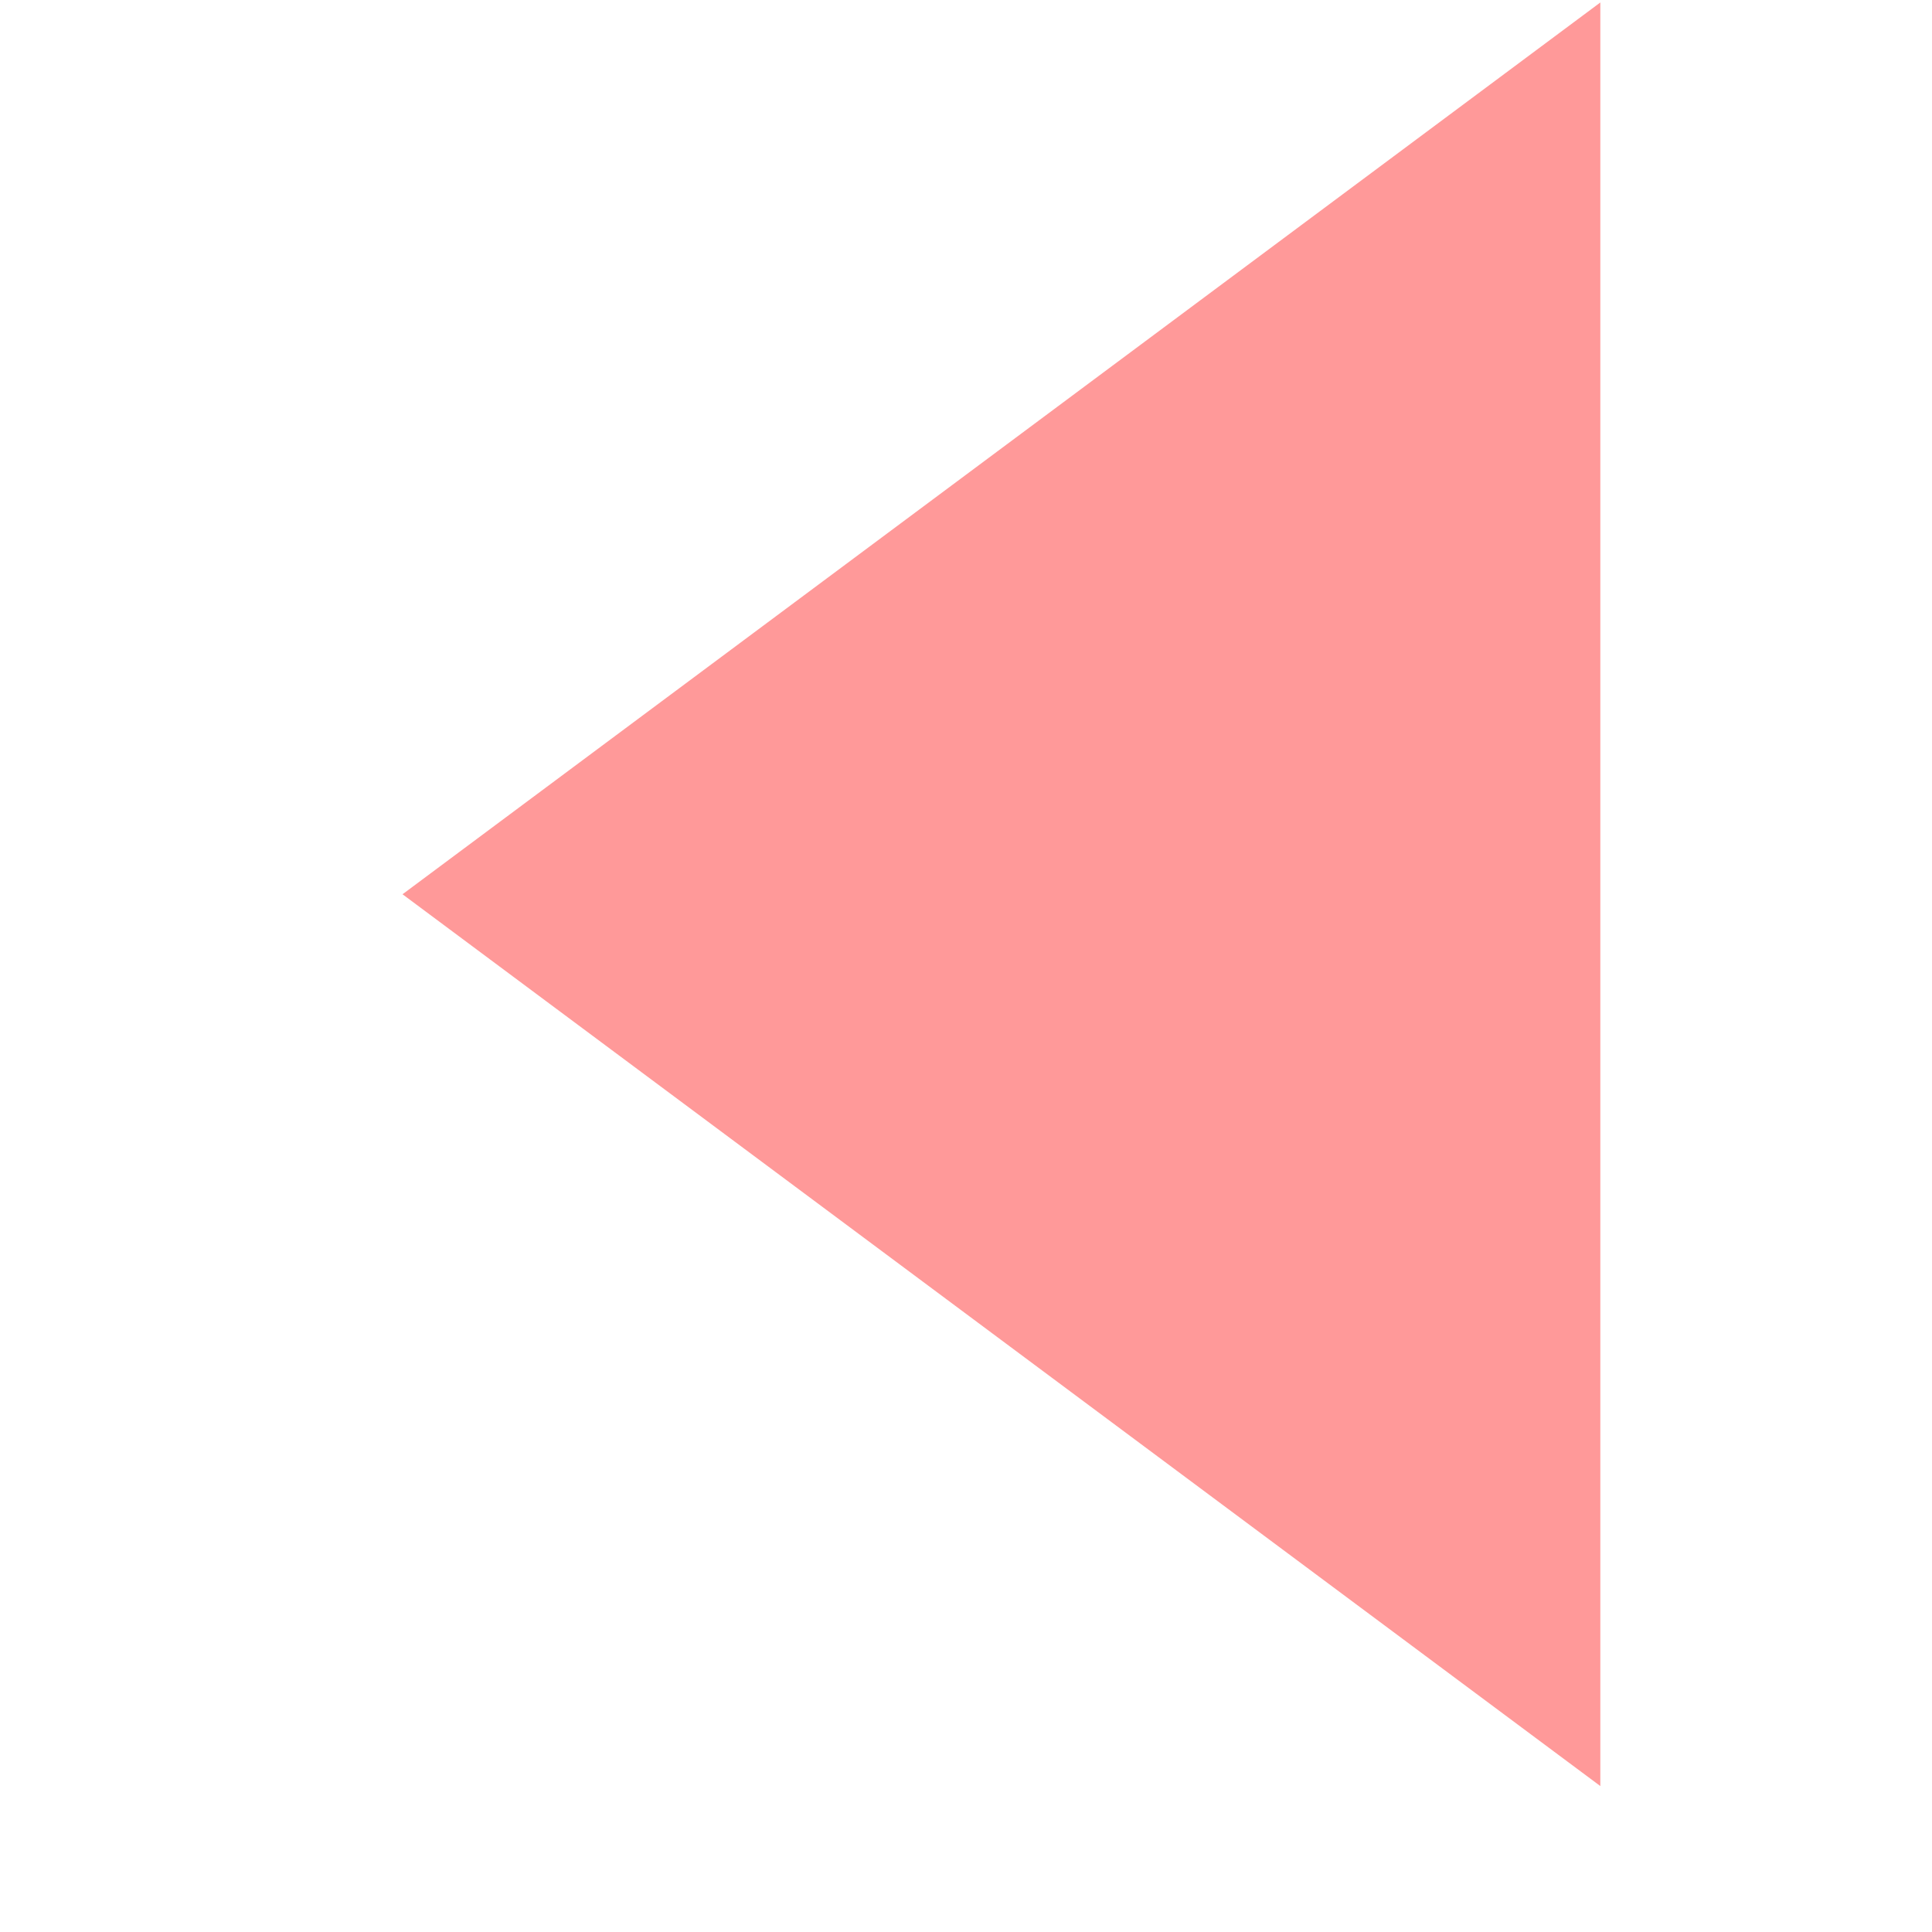
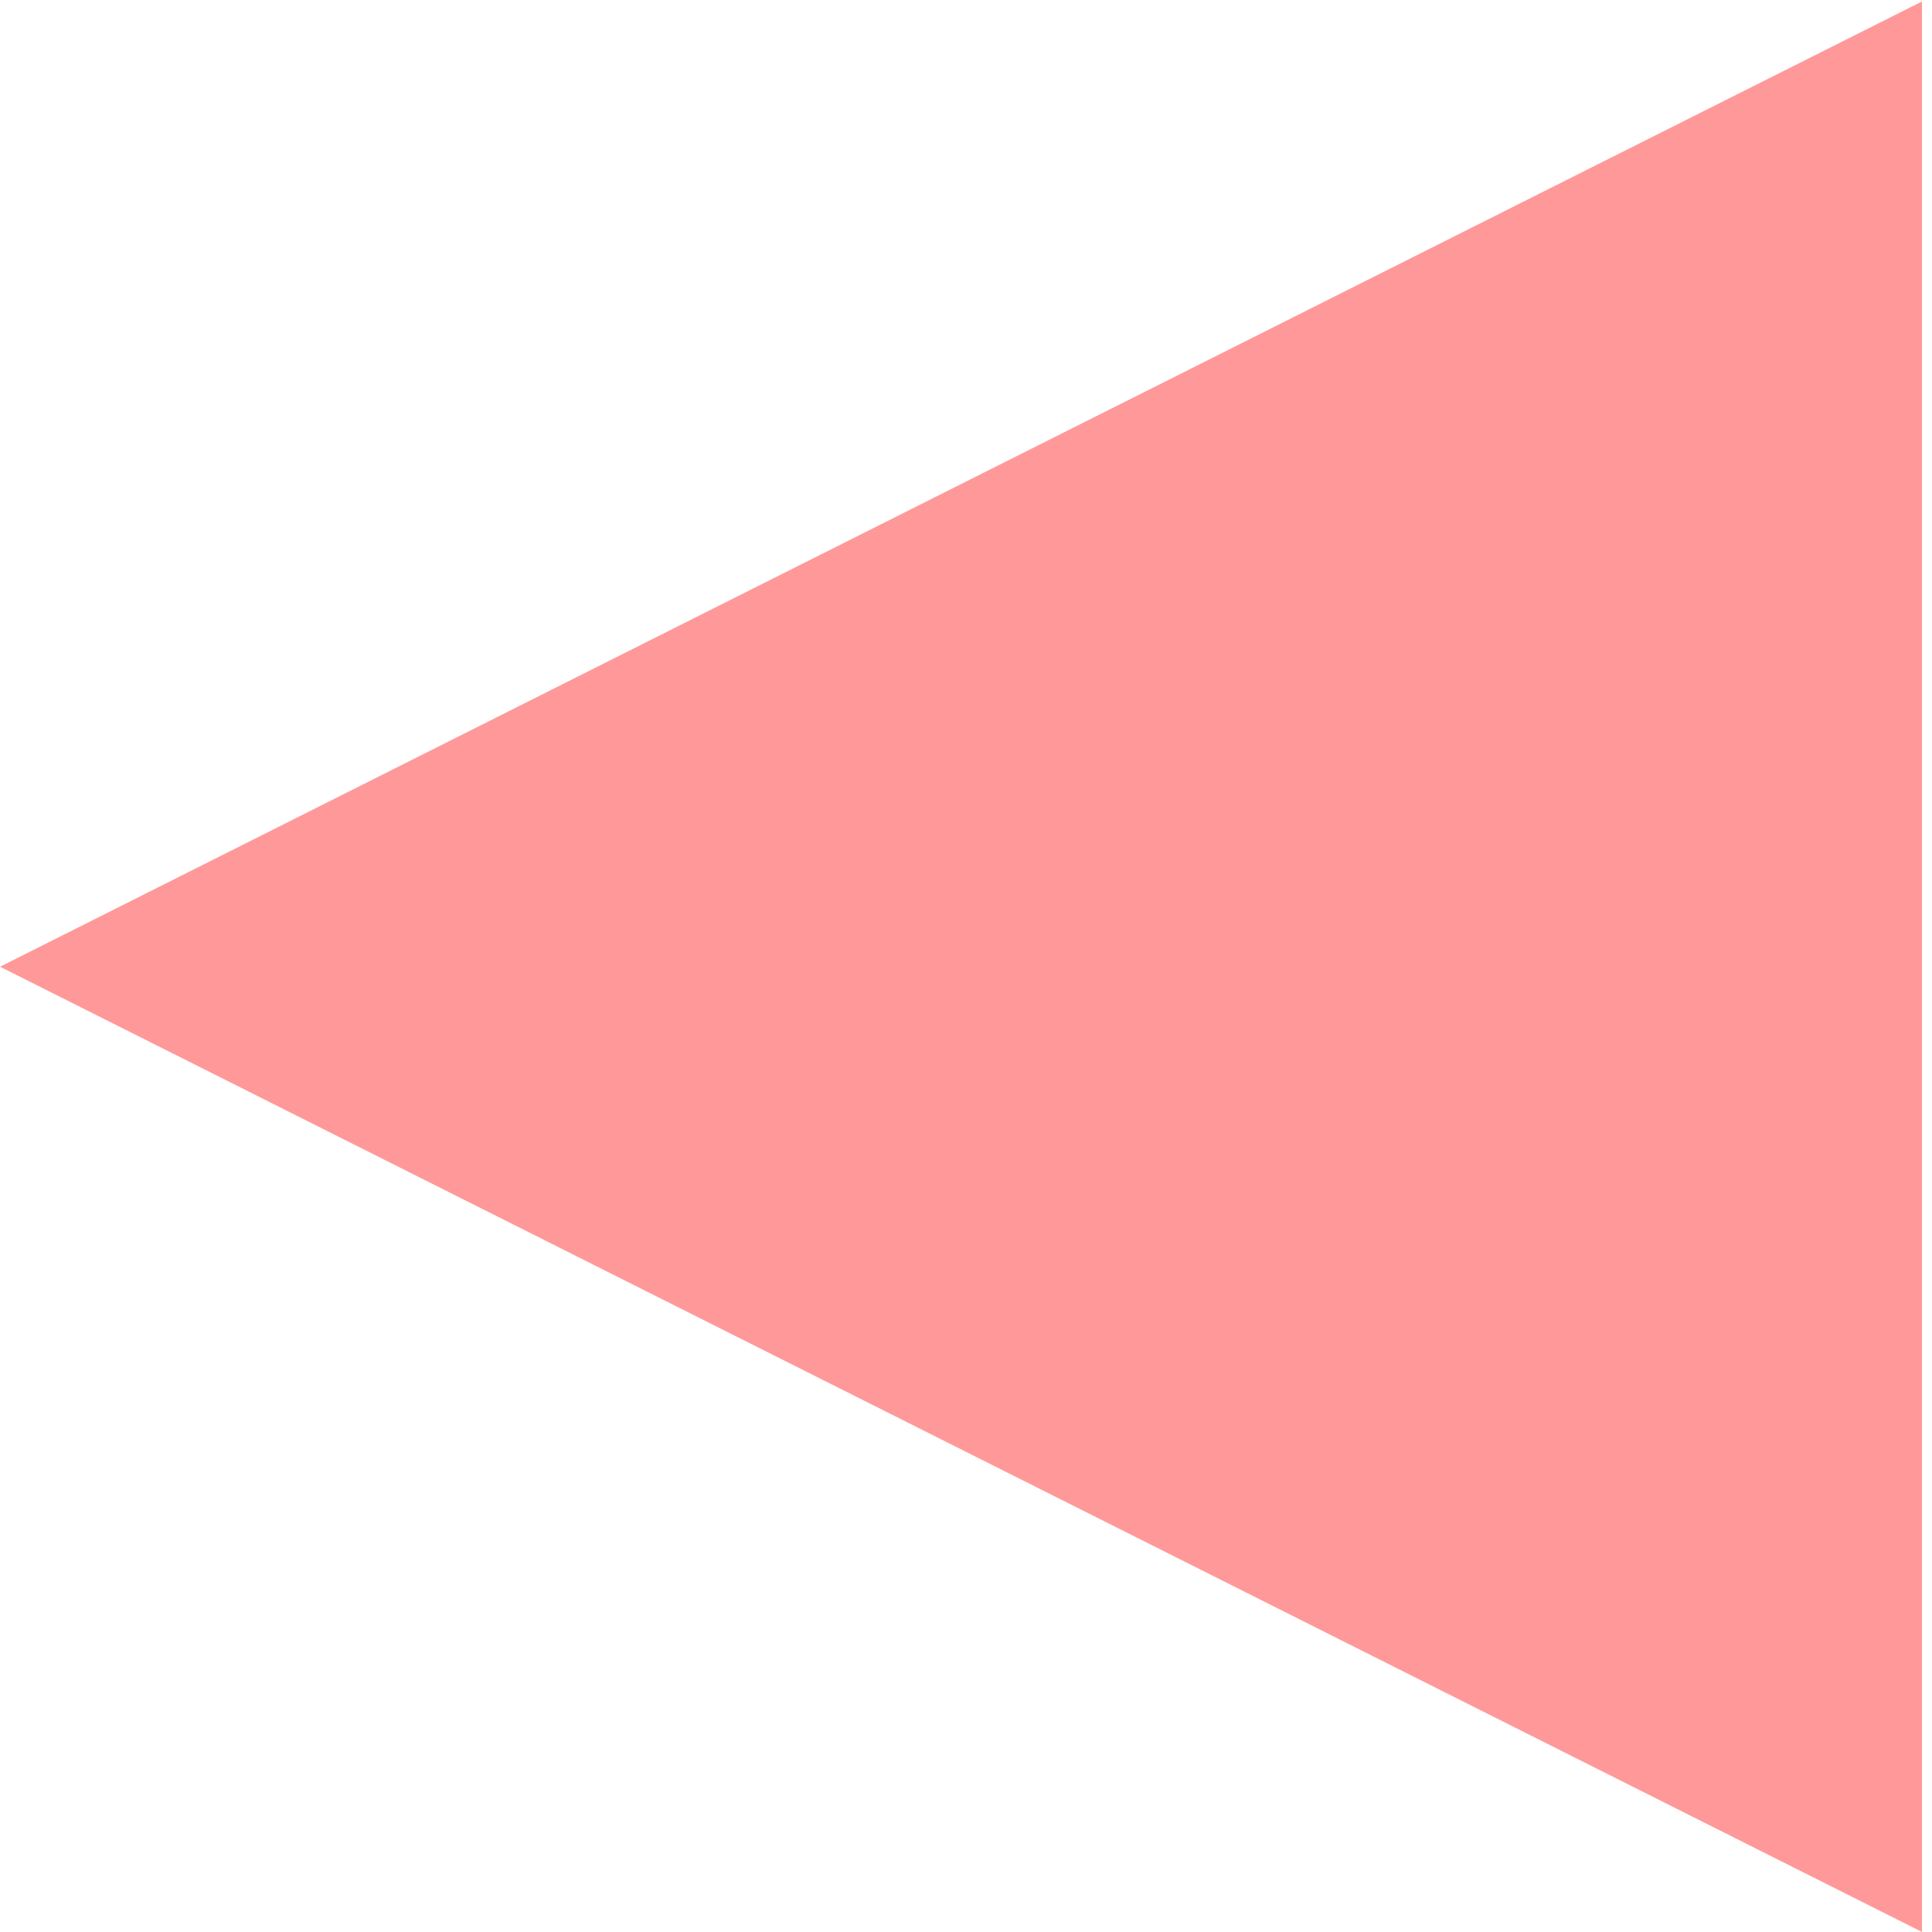
<svg xmlns="http://www.w3.org/2000/svg" width="24" height="24" id="svg2" version="1.1">
  <defs id="defs4" />
  <g id="layer1" transform="translate(0,-1028.362)">
-     <path style="display:inline;fill:#ff9999;fill-opacity:1;stroke:#ff9999;stroke-width:0.43;stroke-linecap:round;stroke-linejoin:miter;stroke-miterlimit:4;stroke-dasharray:none;stroke-opacity:1" id="path18028" d="M 88.83,340 80.17,340 84.5,332.5 Z" transform="matrix(0,2.355864,1.826834,0,-601.6365,840.4004)" />
+     <path style="display:inline;fill:#ff9999;fill-opacity:1;stroke:#ff9999;stroke-width:0.43;stroke-linecap:round;stroke-linejoin:miter;stroke-miterlimit:4;stroke-dasharray:none;stroke-opacity:1" id="path18028" d="M 88.83,340 80.17,340 84.5,332.5 Z" transform="matrix(0,2.549883,2.931281,0,-973.3901,824.9058)" />
  </g>
</svg>
